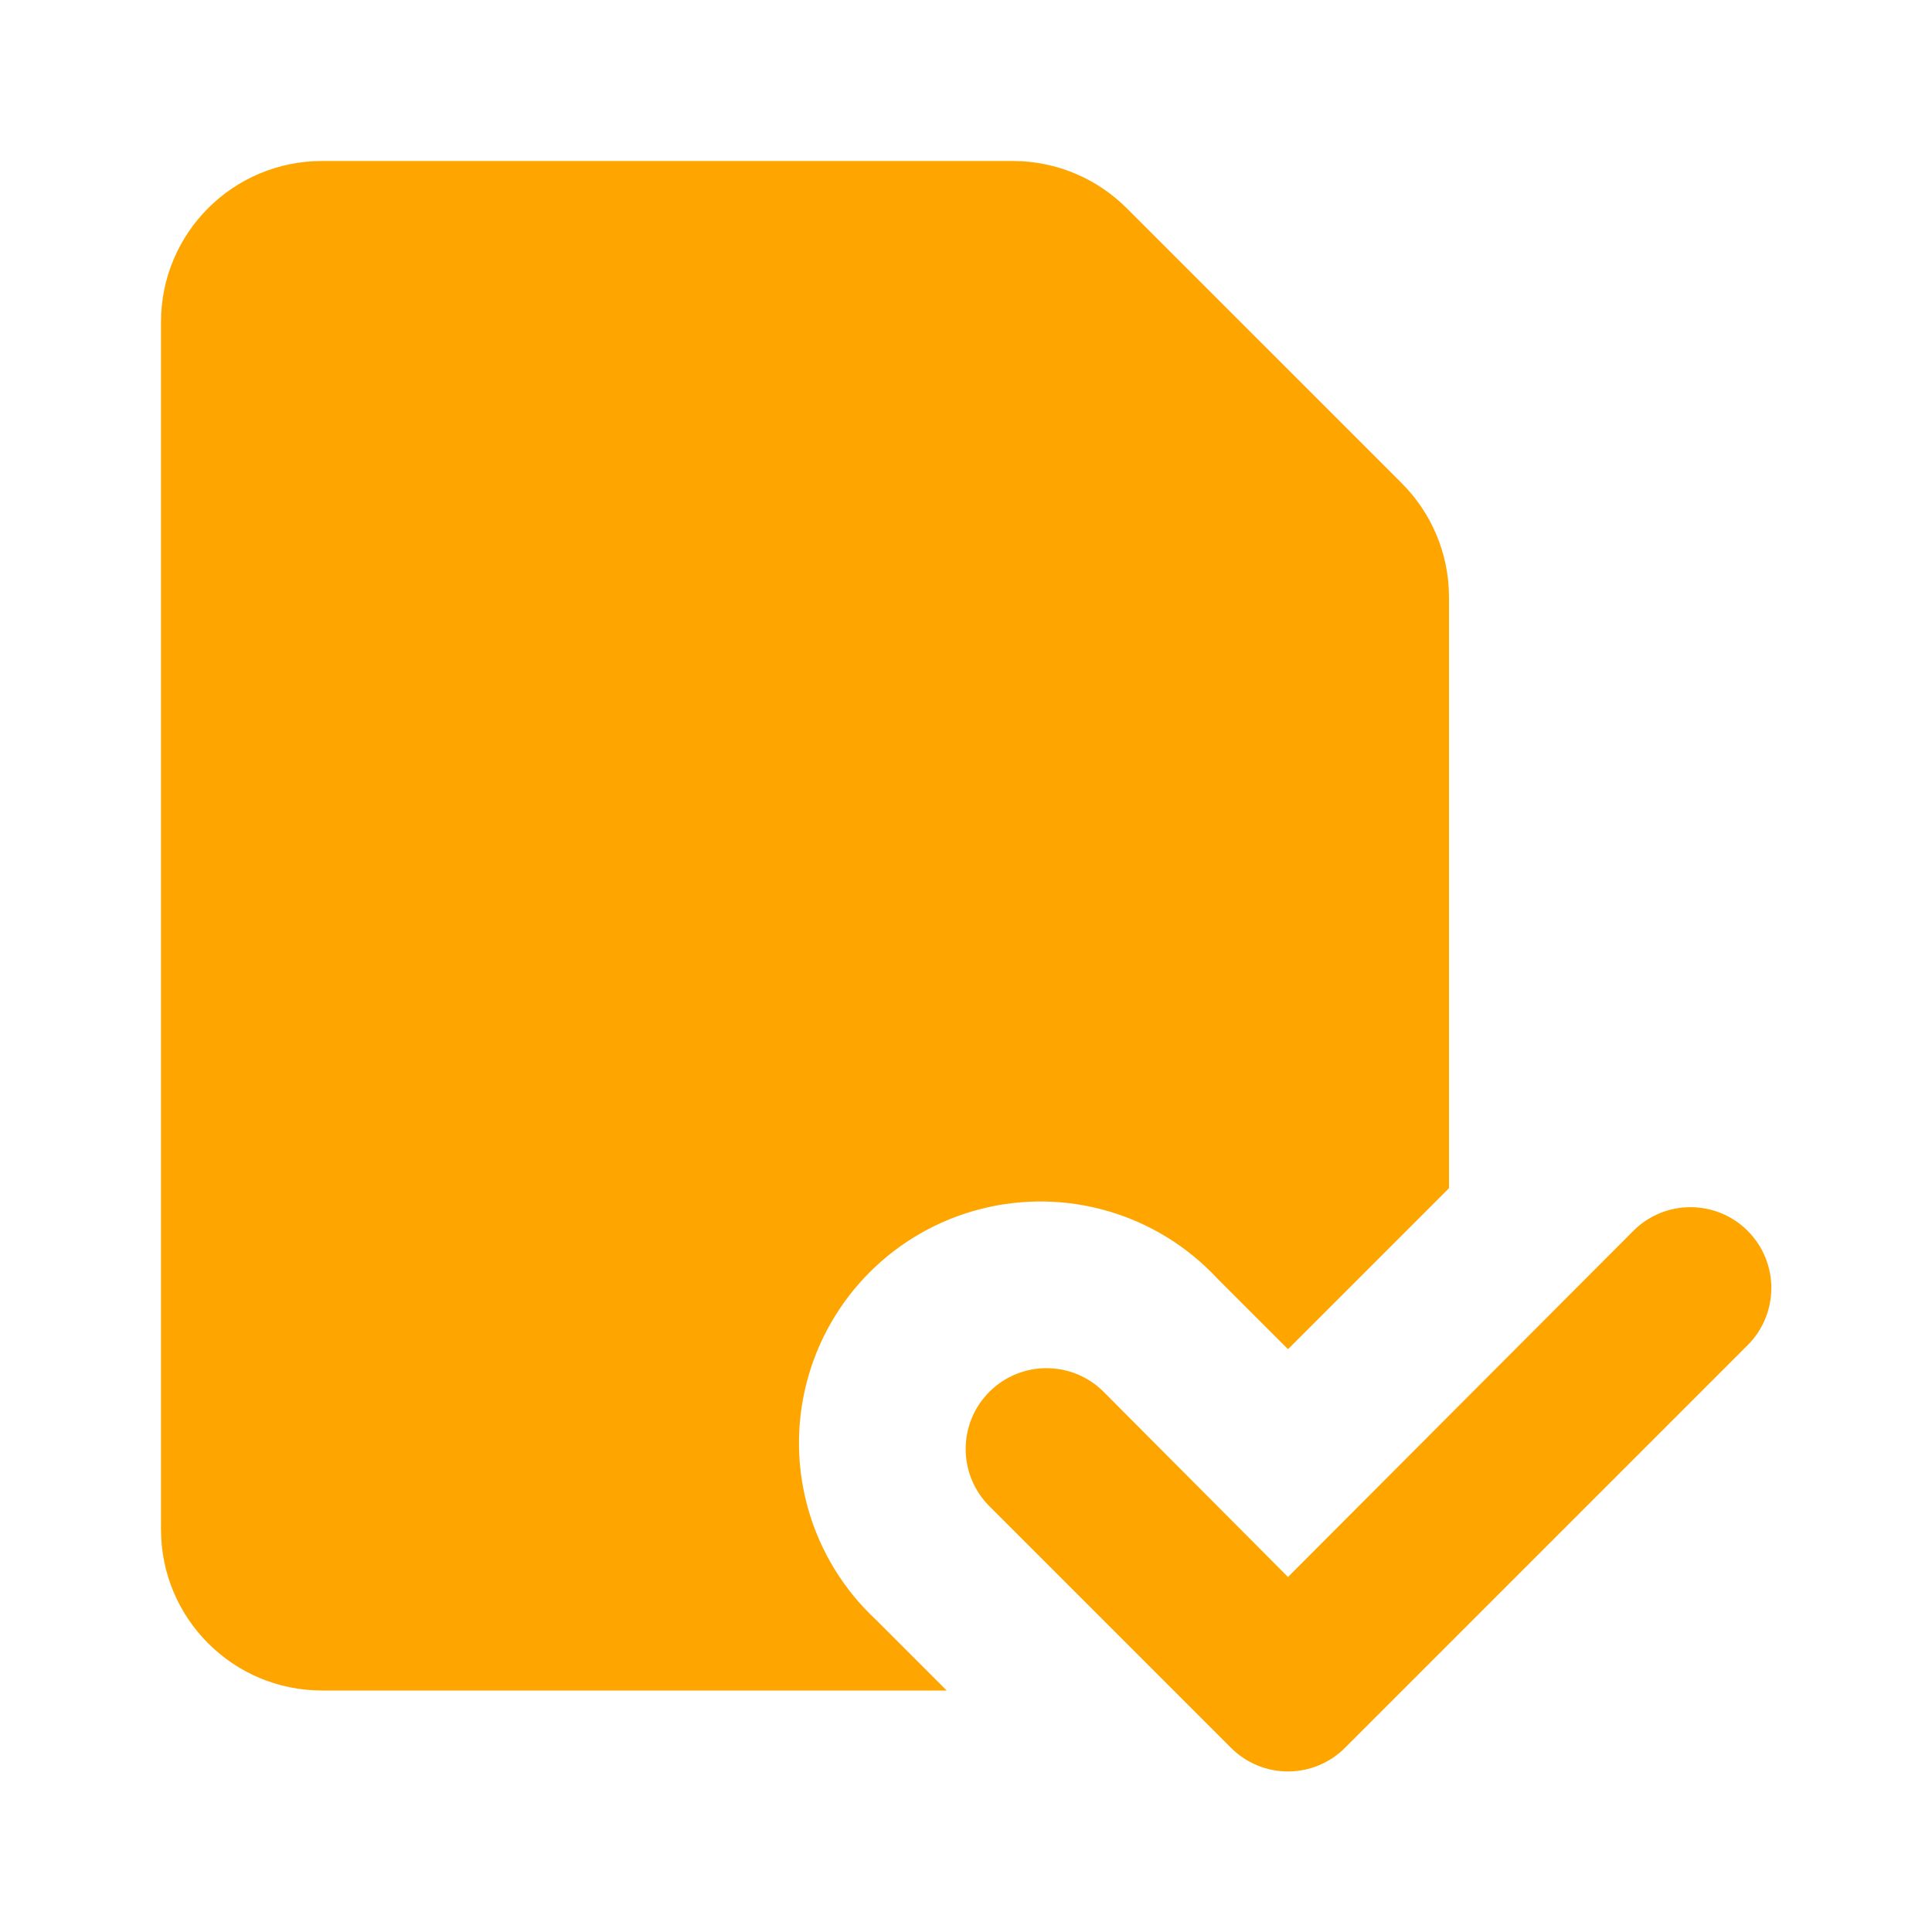
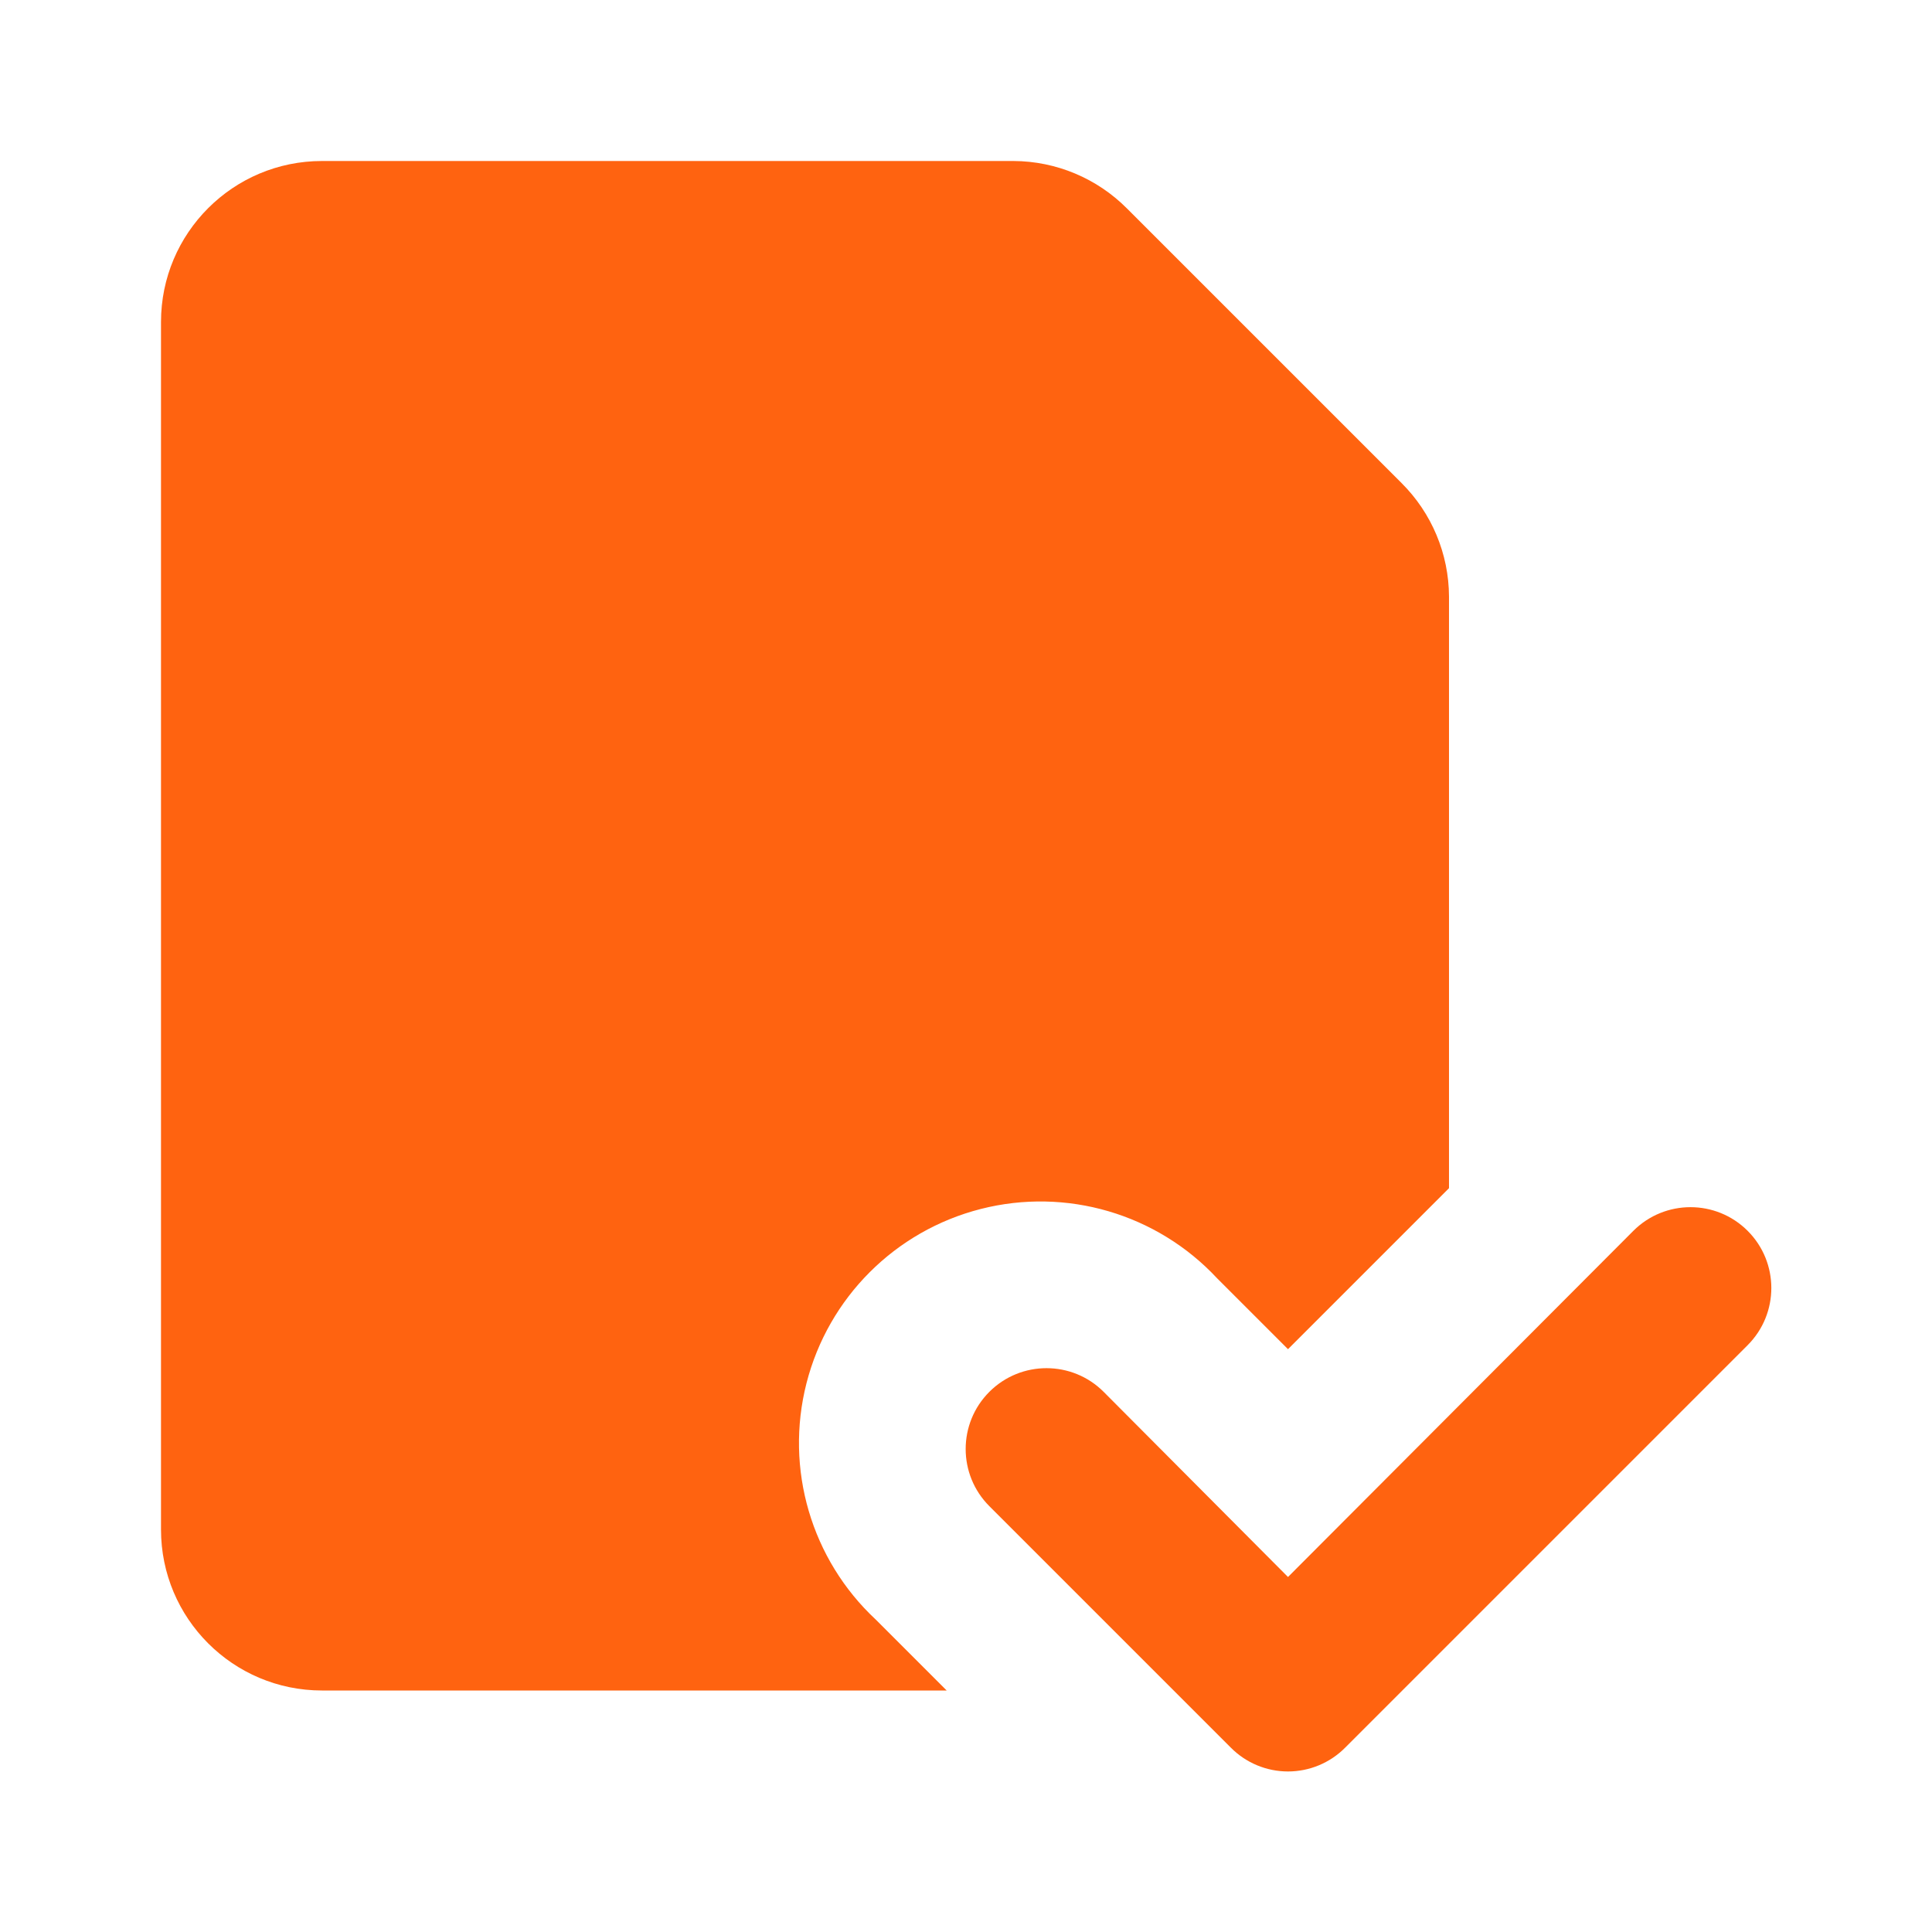
- <svg xmlns="http://www.w3.org/2000/svg" fill="#FFA500" width="35px" height="35px" viewBox="0 0 24 24" id="file-check" class="icon glyph">
+ <svg xmlns="http://www.w3.org/2000/svg" fill="#FF6310" width="35px" height="35px" viewBox="0 0 24 24" id="file-check" class="icon glyph">
  <g id="SVGRepo_bgCarrier" stroke-width="0" />
  <g id="SVGRepo_tracerCarrier" stroke-linecap="round" stroke-linejoin="round" />
  <g id="SVGRepo_iconCarrier">
    <path d="M18,7.41v7.35l-2,2-.88-.88a3,3,0,1,0-4.24,4.24l.88.88H4a2,2,0,0,1-2-2V4A2,2,0,0,1,4,2h8.59A2,2,0,0,1,14,2.59L17.41,6A2,2,0,0,1,18,7.41Zm-1.29,14.3,5-5a1,1,0,0,0-1.42-1.42L16,19.59l-2.29-2.3a1,1,0,0,0-1.42,1.42l3,3a1,1,0,0,0,1.42,0Z" />
  </g>
</svg>
